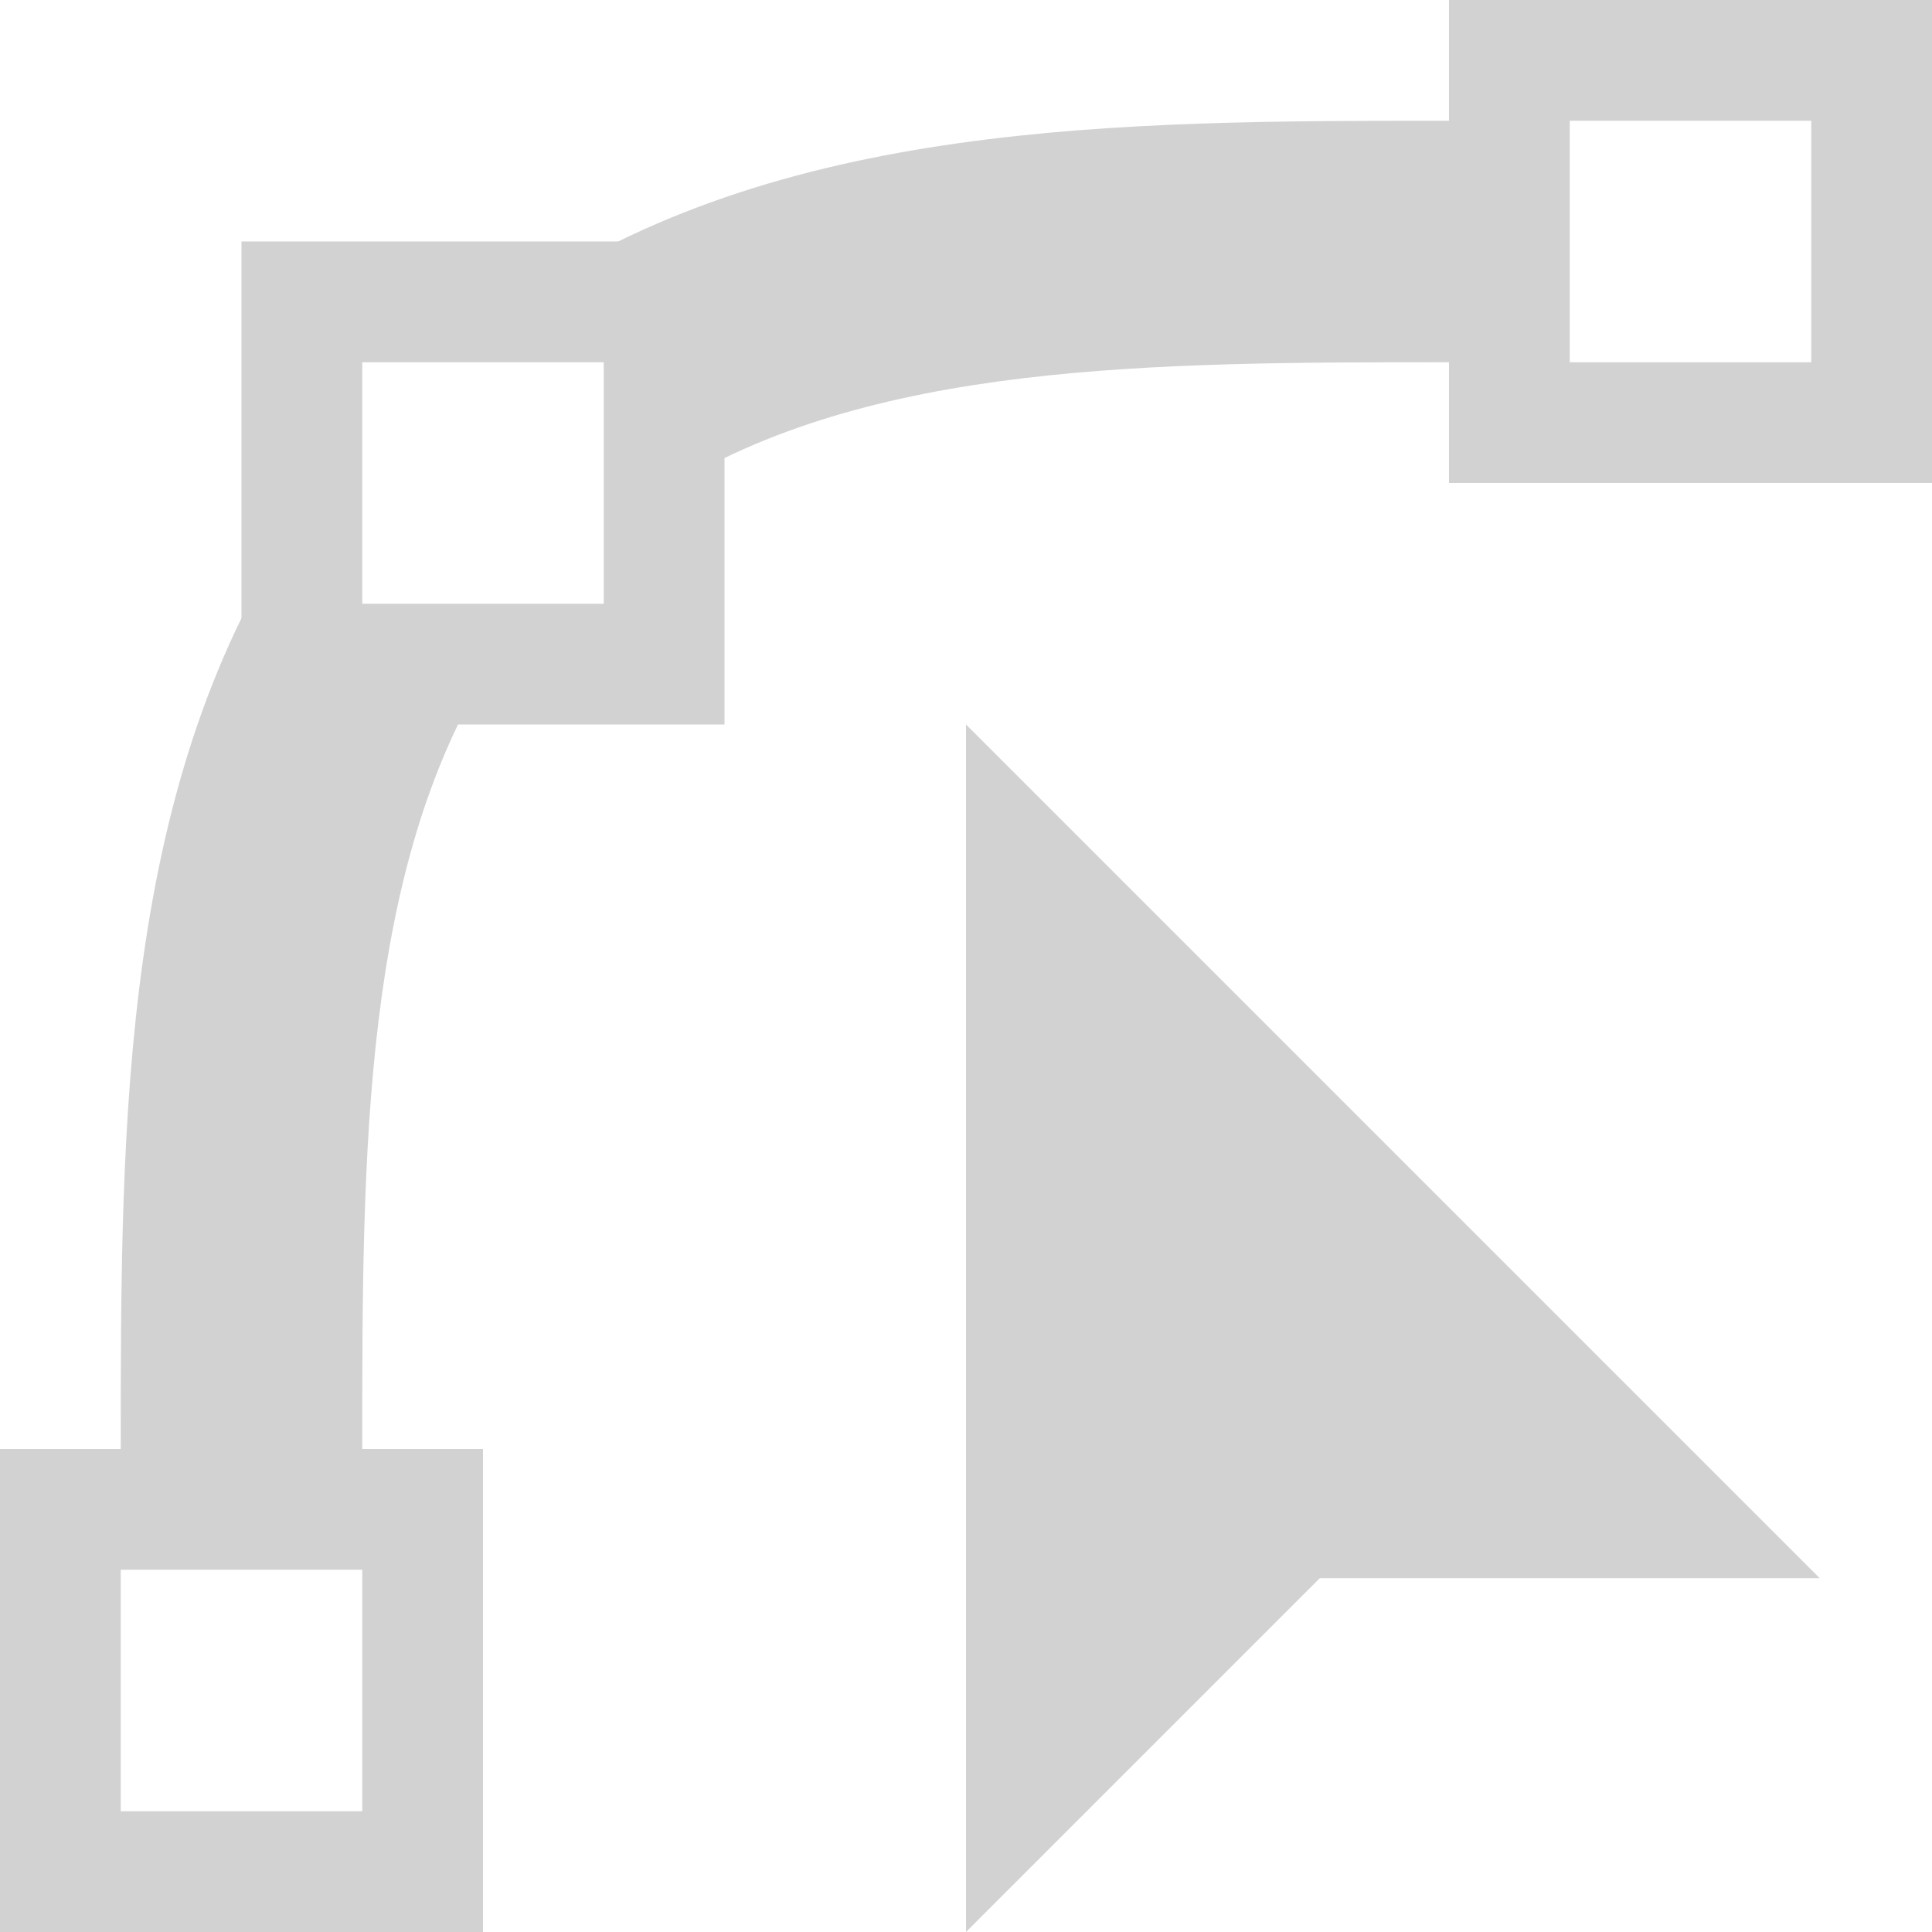
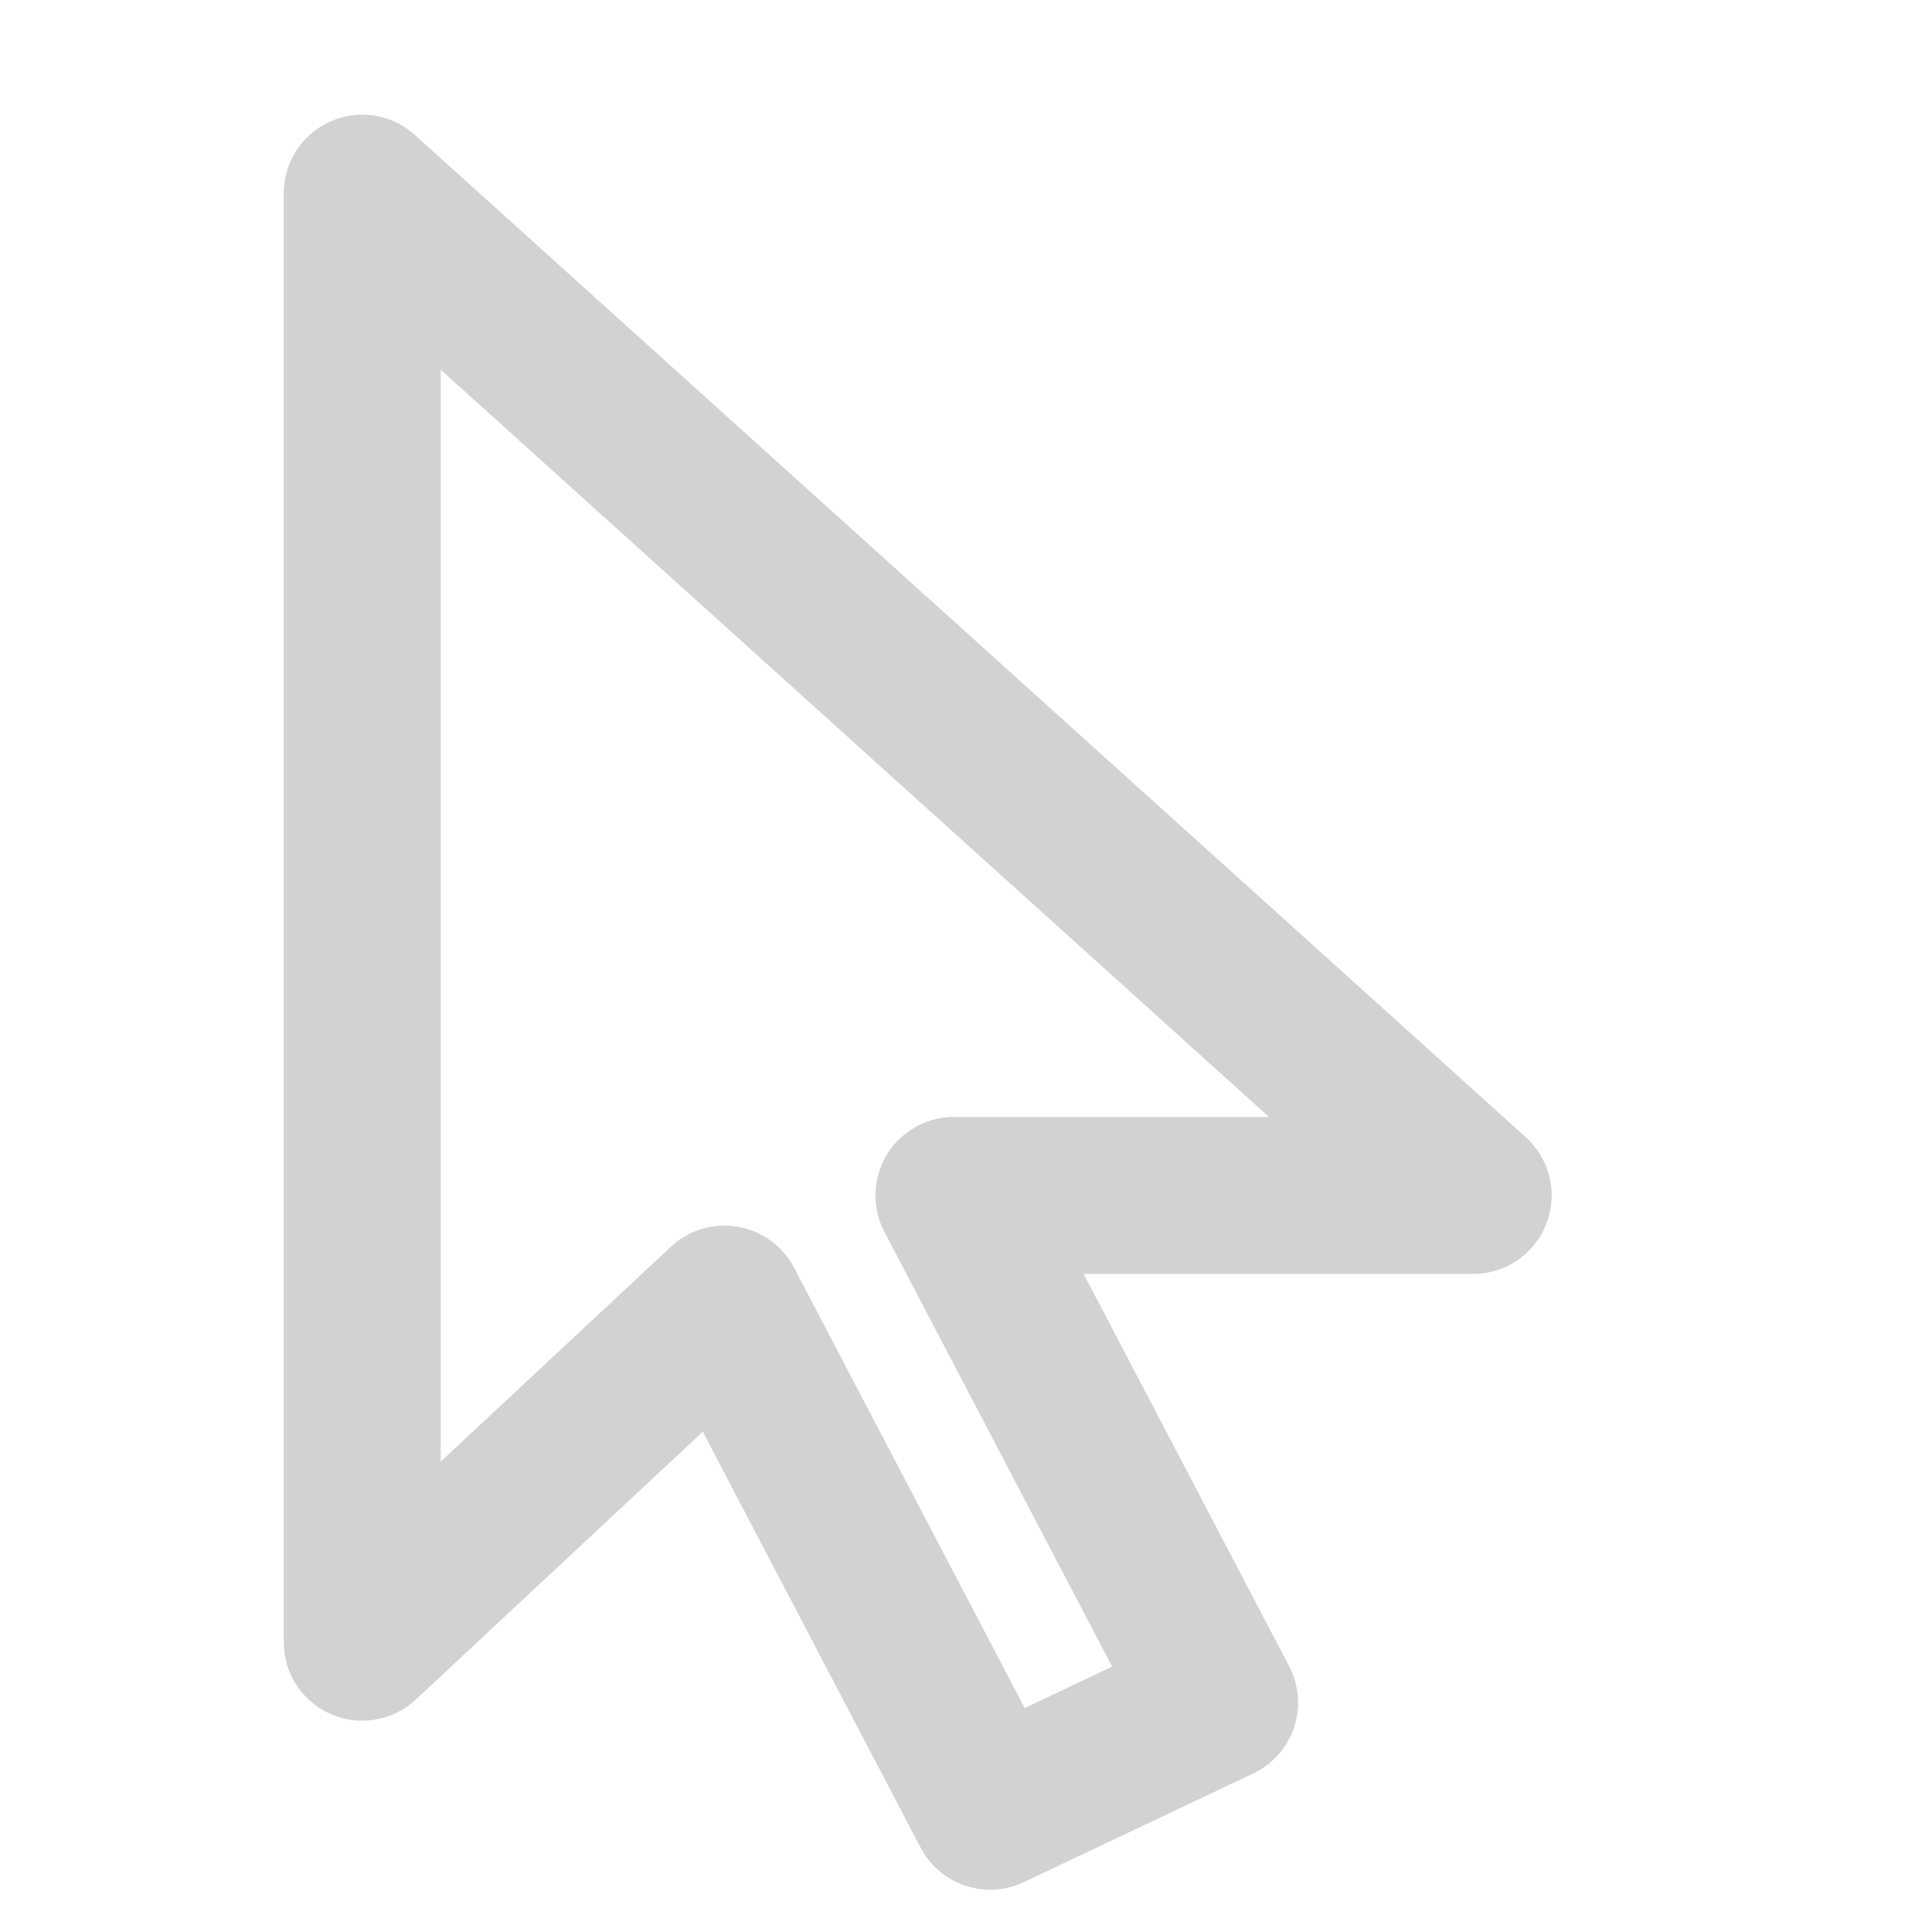
- <svg xmlns="http://www.w3.org/2000/svg" height="16" width="16" version="1.1" viewBox="0 0 16 16" data-name="Layer 2" id="Layer_2">
-   <defs id="defs4">
-     <style id="style2">.cls-3{fill:#cacaca}</style>
-   </defs>
-   <path id="rect6" d="M0 12v4h4v-4zm1 1h2v2H1z" style="color:#000;font-style:normal;font-variant:normal;font-weight:400;font-stretch:normal;font-size:medium;line-height:normal;font-family:sans-serif;font-variant-ligatures:normal;font-variant-position:normal;font-variant-caps:normal;font-variant-numeric:normal;font-variant-alternates:normal;font-feature-settings:normal;text-indent:0;text-align:start;text-decoration:none;text-decoration-line:none;text-decoration-style:solid;text-decoration-color:#000;letter-spacing:normal;word-spacing:normal;text-transform:none;writing-mode:lr-tb;direction:ltr;text-orientation:mixed;dominant-baseline:auto;baseline-shift:baseline;text-anchor:start;white-space:normal;shape-padding:0;clip-rule:nonzero;display:inline;overflow:visible;visibility:visible;opacity:1;isolation:auto;mix-blend-mode:normal;color-interpolation:sRGB;color-interpolation-filters:linearRGB;solid-color:#000;solid-opacity:1;vector-effect:none;fill:#d2d2d2;fill-opacity:1;fill-rule:nonzero;stroke:none;stroke-width:1px;stroke-linecap:butt;stroke-linejoin:miter;stroke-miterlimit:10;stroke-dasharray:none;stroke-dashoffset:0;stroke-opacity:1;color-rendering:auto;image-rendering:auto;shape-rendering:auto;text-rendering:auto;enable-background:accumulate" />
-   <path id="rect8" d="M12 0v4h4V0zm1 1h2v2h-2z" style="color:#000;font-style:normal;font-variant:normal;font-weight:400;font-stretch:normal;font-size:medium;line-height:normal;font-family:sans-serif;font-variant-ligatures:normal;font-variant-position:normal;font-variant-caps:normal;font-variant-numeric:normal;font-variant-alternates:normal;font-feature-settings:normal;text-indent:0;text-align:start;text-decoration:none;text-decoration-line:none;text-decoration-style:solid;text-decoration-color:#000;letter-spacing:normal;word-spacing:normal;text-transform:none;writing-mode:lr-tb;direction:ltr;text-orientation:mixed;dominant-baseline:auto;baseline-shift:baseline;text-anchor:start;white-space:normal;shape-padding:0;clip-rule:nonzero;display:inline;overflow:visible;visibility:visible;opacity:1;isolation:auto;mix-blend-mode:normal;color-interpolation:sRGB;color-interpolation-filters:linearRGB;solid-color:#000;solid-opacity:1;vector-effect:none;fill:#d2d2d2;fill-opacity:1;fill-rule:nonzero;stroke:none;stroke-width:1px;stroke-linecap:butt;stroke-linejoin:miter;stroke-miterlimit:10;stroke-dasharray:none;stroke-dashoffset:0;stroke-opacity:1;color-rendering:auto;image-rendering:auto;shape-rendering:auto;text-rendering:auto;enable-background:accumulate" />
-   <polyline transform="scale(.5)" style="fill:#d2d2d2;fill-rule:evenodd;fill-opacity:1" id="polyline10" points="21.86 26.14 16 32 16 12 30.14 26.14 21.86 26.14" />
-   <path style="fill:#d2d2d2;stroke-width:.5;fill-opacity:1" id="path12" d="M2.5 5.5h1.57C3 7.195 3 9.54 3 12H1c0-2.735 0-5.55 1.5-7.74z" class="cls-3" />
-   <path style="fill:#d2d2d2;stroke-width:.5;fill-opacity:1" id="path14" d="M12 1v2C9.54 3 7.195 3 5.5 4.07V2.5H4.26C6.45 1 9.265 1 12 1z" class="cls-3" />
-   <path id="rect16" d="M2 2v4h4V2zm1 1h2v2H3z" style="color:#000;font-style:normal;font-variant:normal;font-weight:400;font-stretch:normal;font-size:medium;line-height:normal;font-family:sans-serif;font-variant-ligatures:normal;font-variant-position:normal;font-variant-caps:normal;font-variant-numeric:normal;font-variant-alternates:normal;font-feature-settings:normal;text-indent:0;text-align:start;text-decoration:none;text-decoration-line:none;text-decoration-style:solid;text-decoration-color:#000;letter-spacing:normal;word-spacing:normal;text-transform:none;writing-mode:lr-tb;direction:ltr;text-orientation:mixed;dominant-baseline:auto;baseline-shift:baseline;text-anchor:start;white-space:normal;shape-padding:0;clip-rule:nonzero;display:inline;overflow:visible;visibility:visible;opacity:1;isolation:auto;mix-blend-mode:normal;color-interpolation:sRGB;color-interpolation-filters:linearRGB;solid-color:#000;solid-opacity:1;vector-effect:none;fill:#d2d2d2;fill-opacity:1;fill-rule:nonzero;stroke:none;stroke-width:1px;stroke-linecap:butt;stroke-linejoin:miter;stroke-miterlimit:10;stroke-dasharray:none;stroke-dashoffset:0;stroke-opacity:1;color-rendering:auto;image-rendering:auto;shape-rendering:auto;text-rendering:auto;enable-background:accumulate" />
+ <svg xmlns="http://www.w3.org/2000/svg" width="16" height="16" viewBox="0 0 16 16">
+   <g fill="none" stroke="#d2d2d2" stroke-width="1.3" stroke-linejoin="round" stroke-linecap="round">
+     <path d="M3 1.6 V13.6 L6 10.8 L8.2 15 L10.1 14.1 L7.9 9.9 H12.2 Z" />
+   </g>
</svg>
